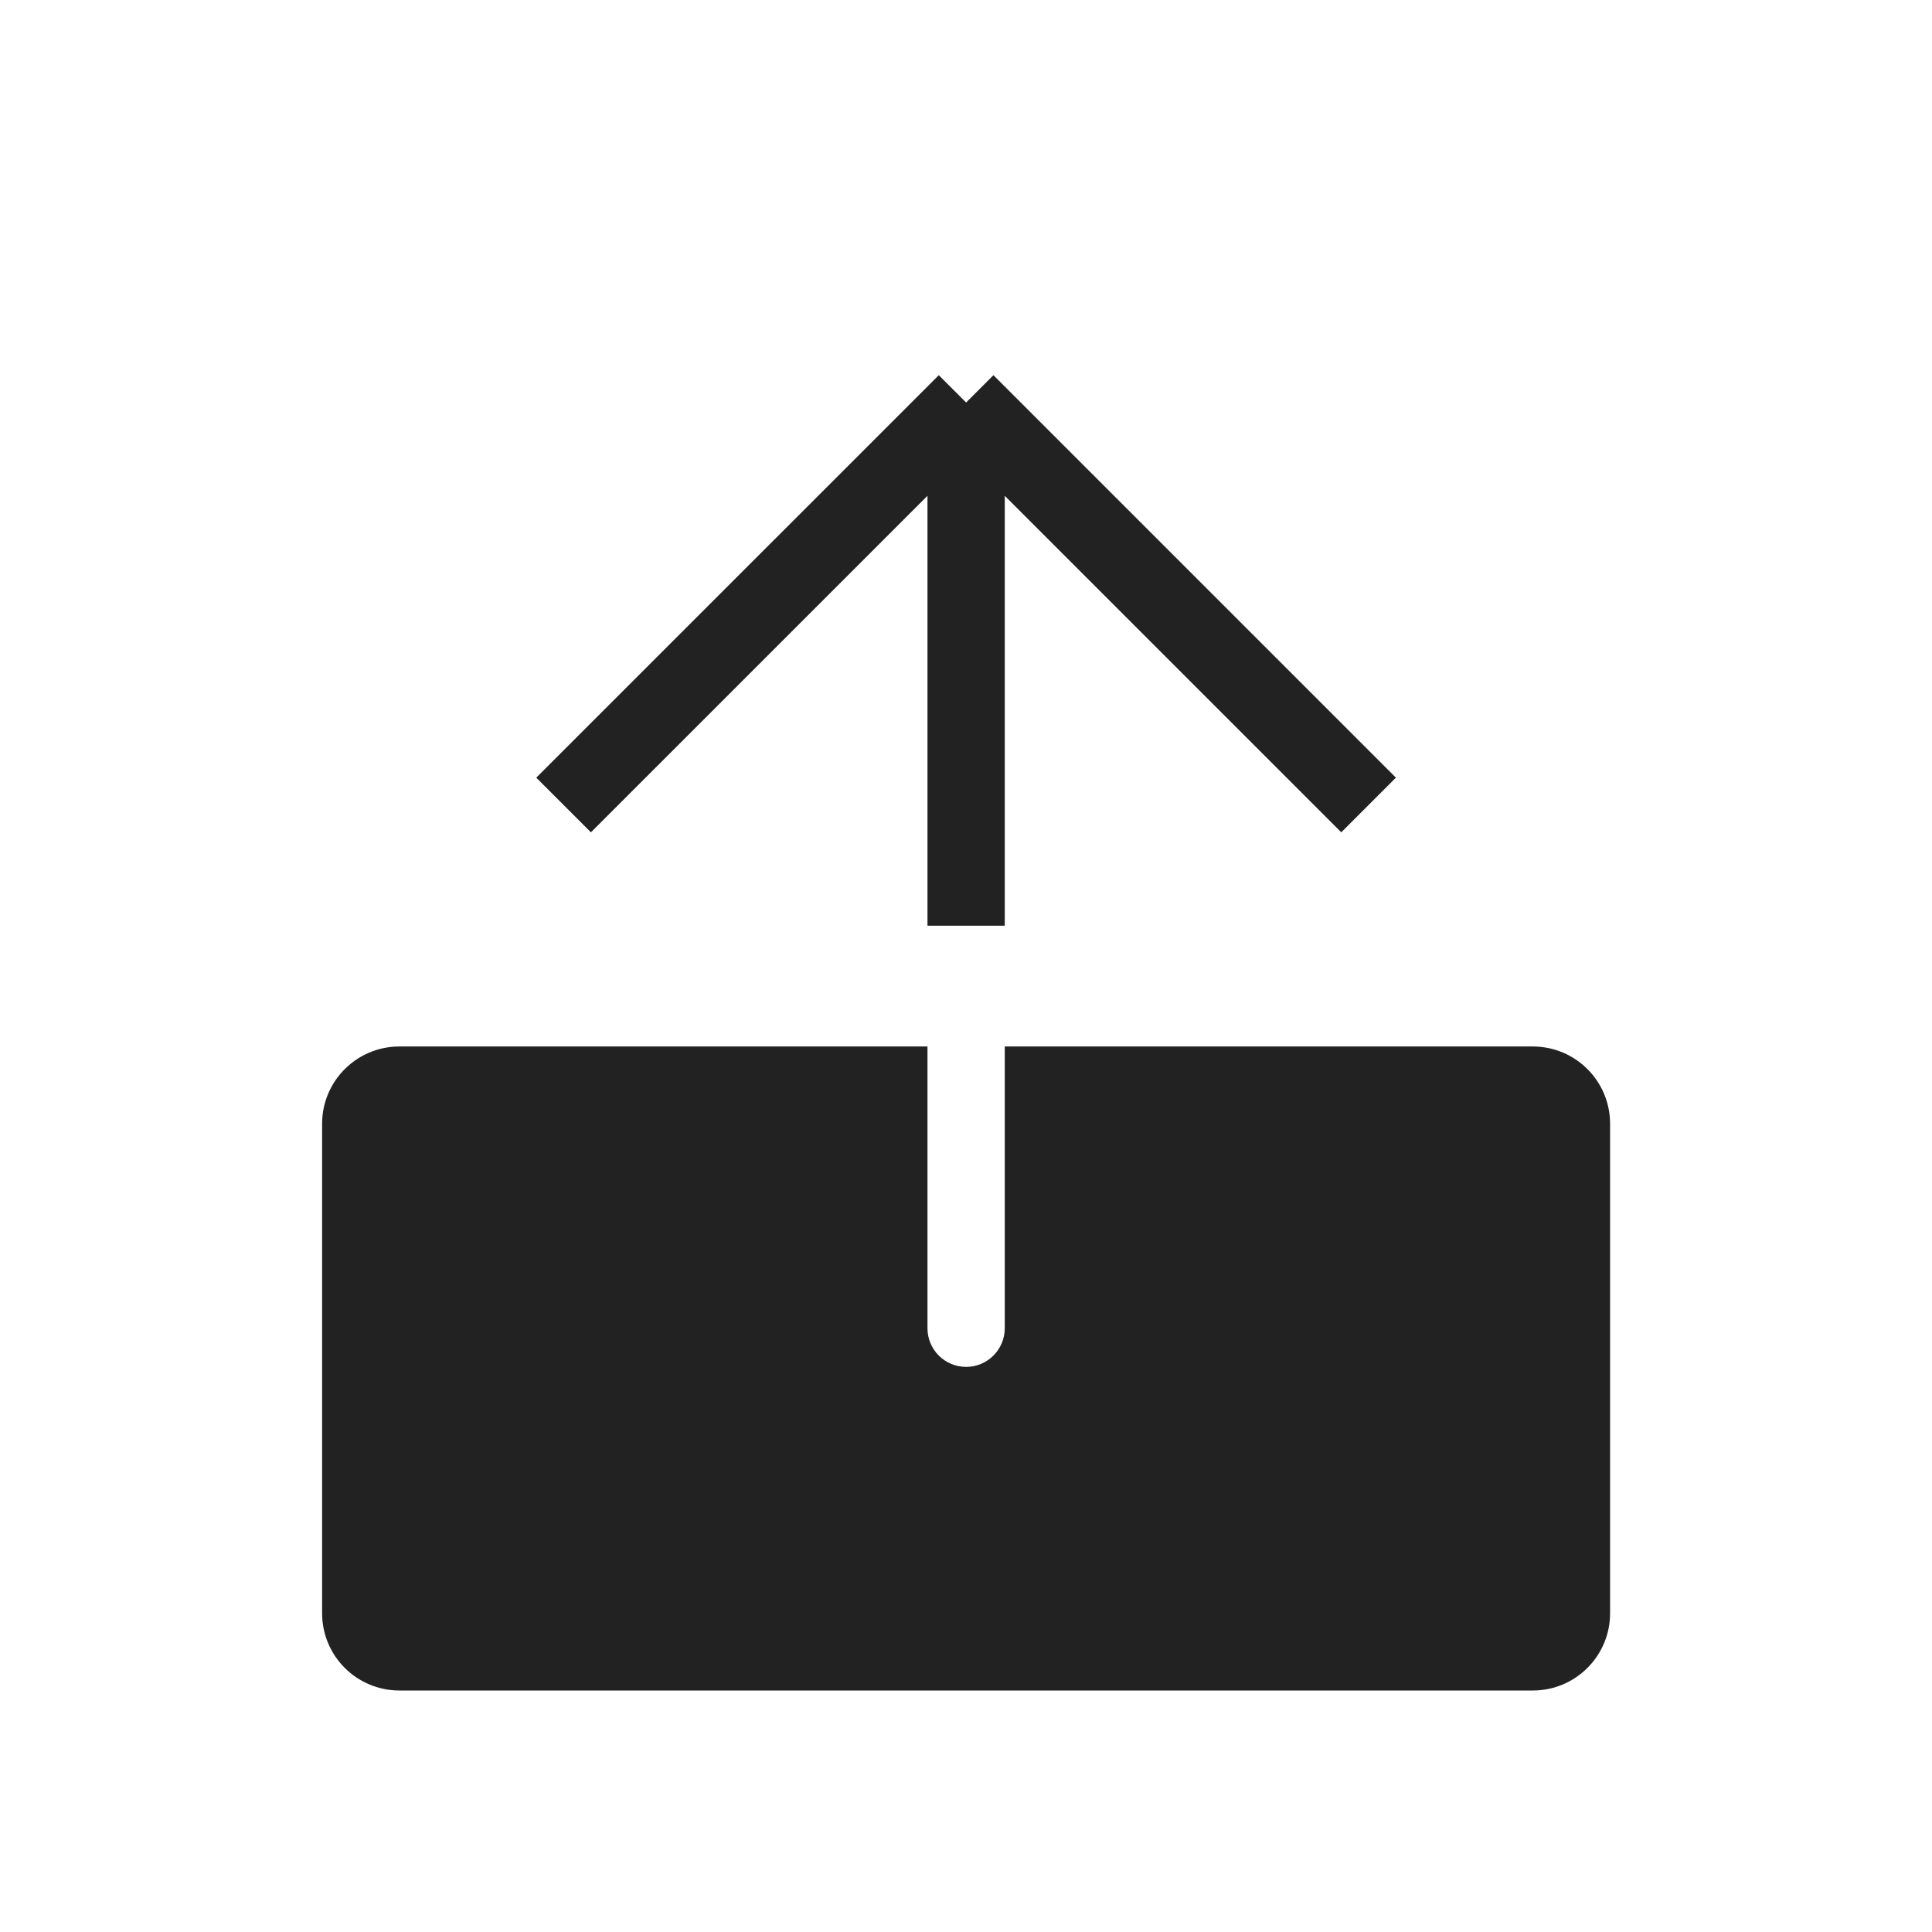
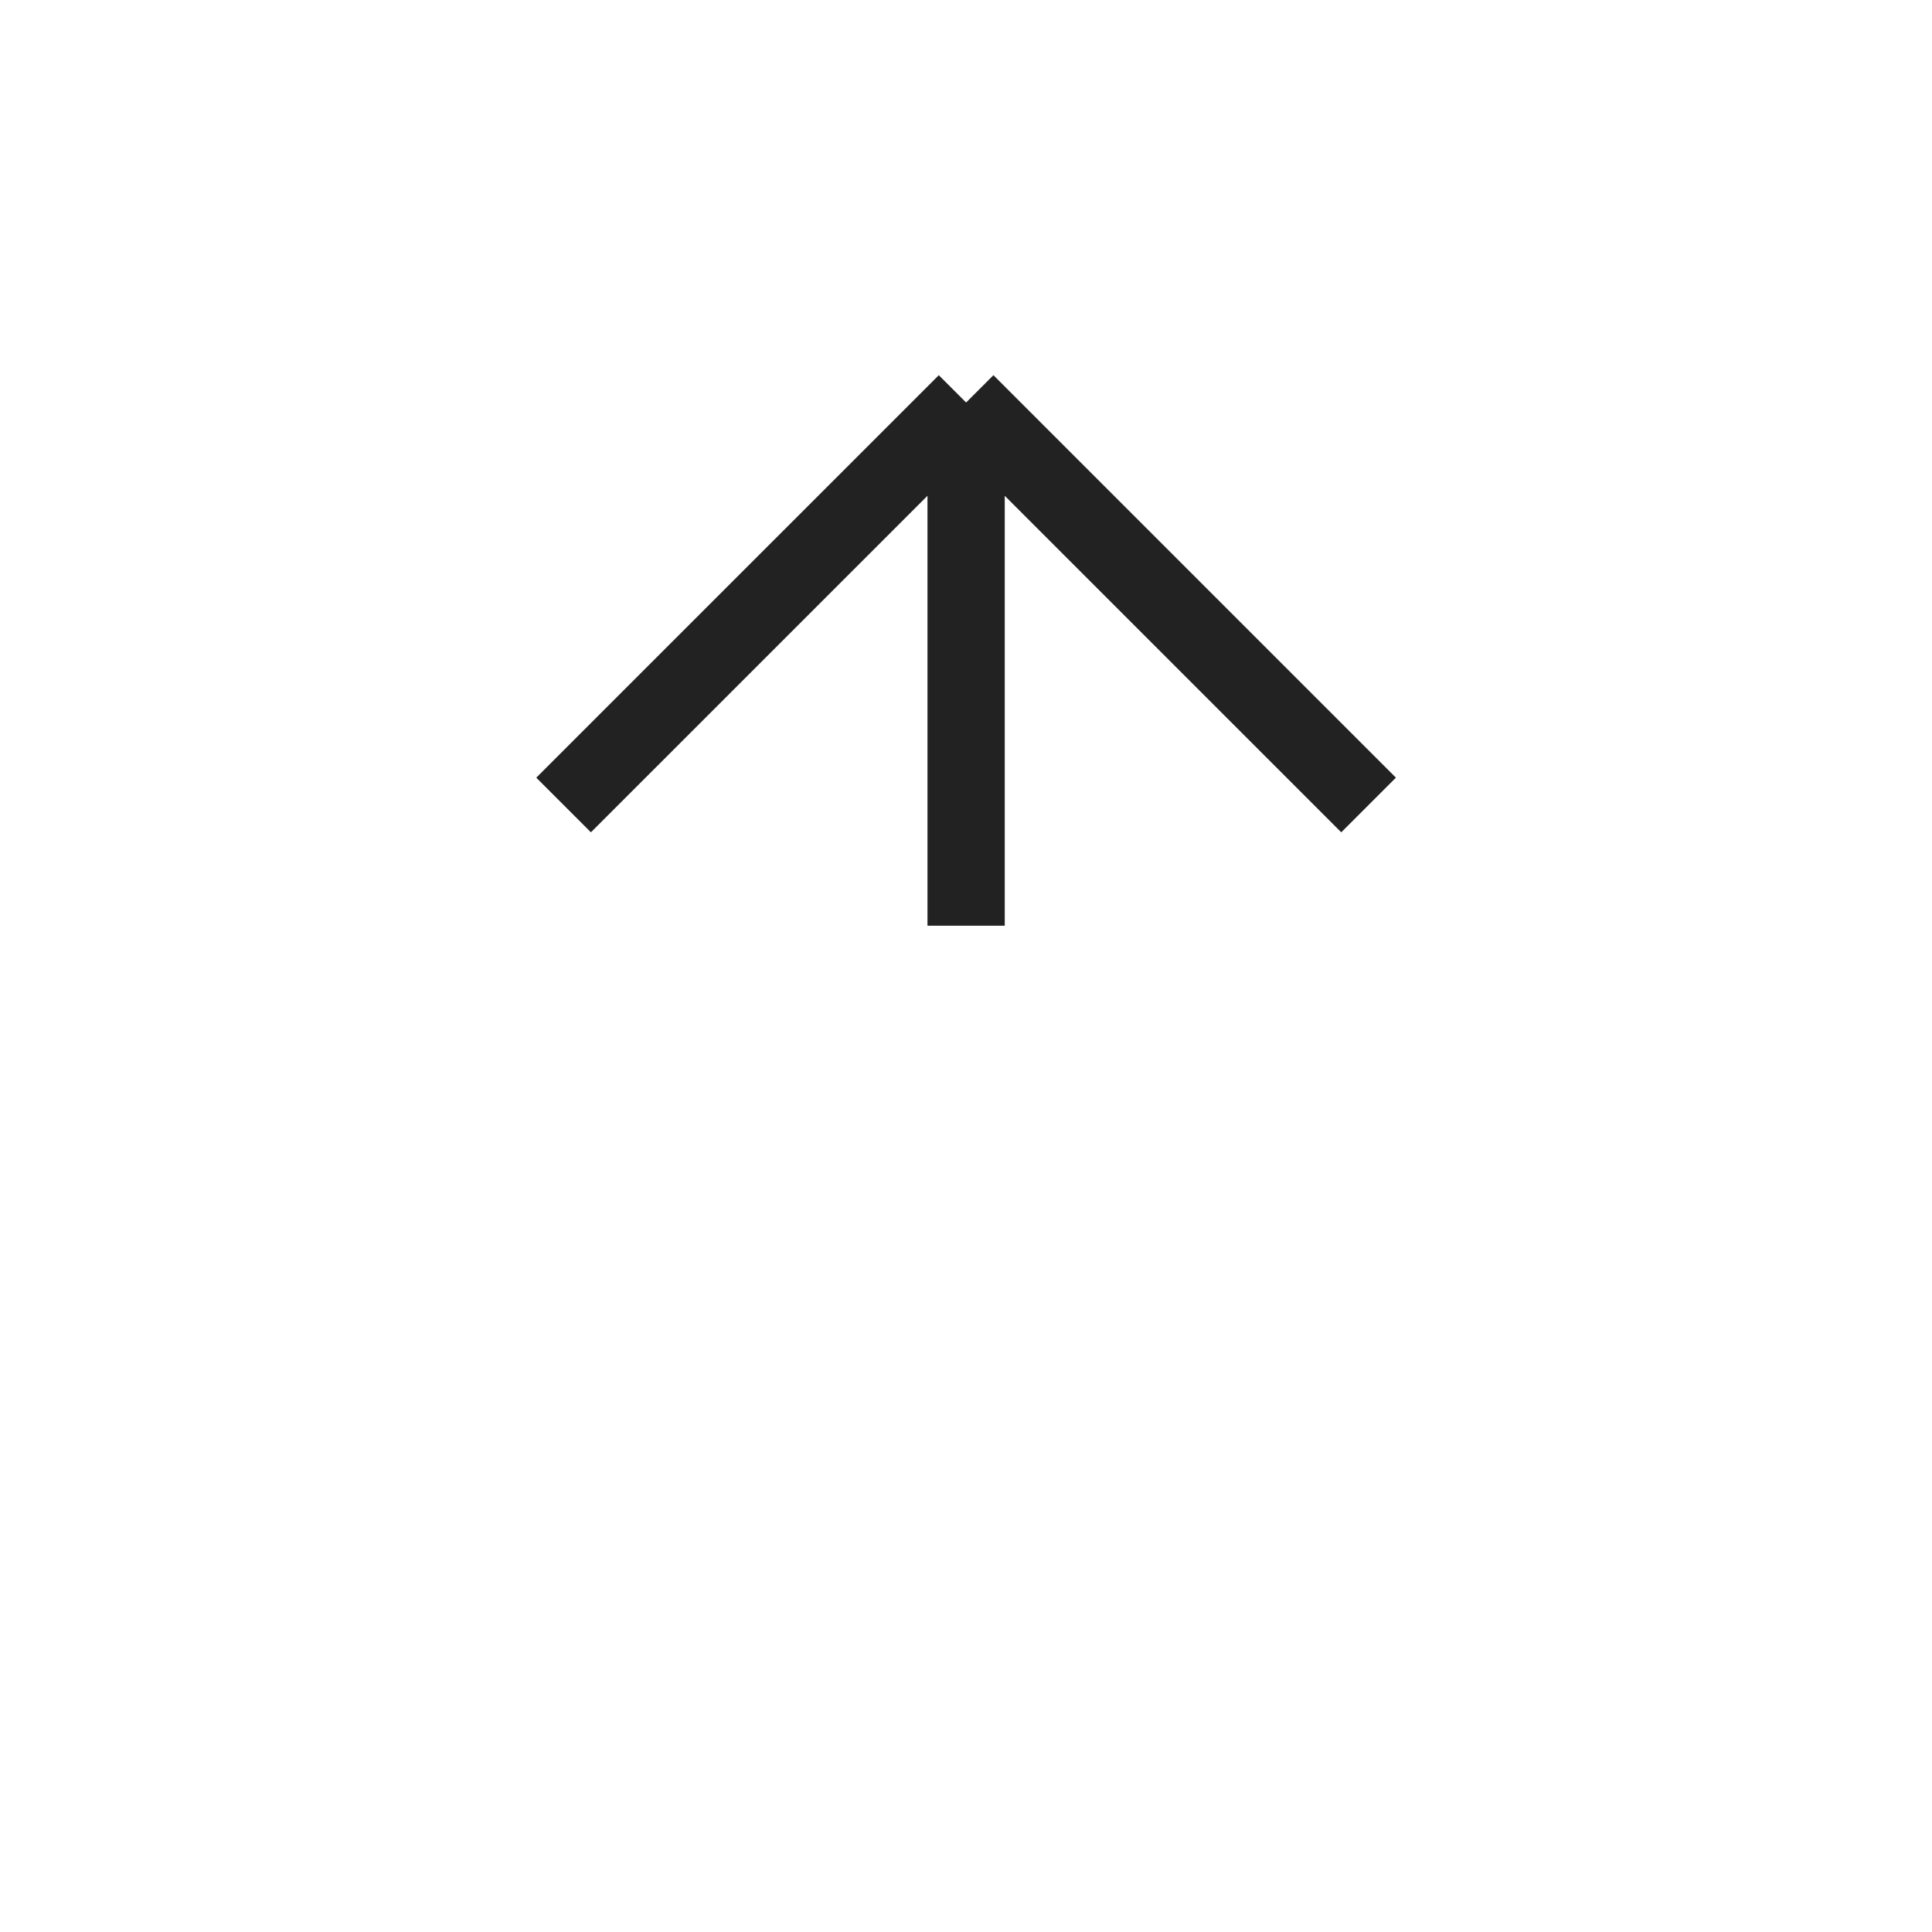
<svg xmlns="http://www.w3.org/2000/svg" width="50" height="50" viewBox="0 0 50 50" fill="none">
  <path d="M14.586 20.833L25.003 10.417M25.003 10.417L35.419 20.833M25.003 10.417L25.003 23.958" stroke="#222222" stroke-width="2" />
-   <path fill-rule="evenodd" clip-rule="evenodd" d="M24.003 27.083V34.375C24.003 34.927 24.45 35.375 25.003 35.375C25.555 35.375 26.003 34.927 26.003 34.375V27.083H39.669C40.774 27.083 41.669 27.979 41.669 29.083V41.75C41.669 42.855 40.774 43.75 39.669 43.75H10.336C9.231 43.75 8.336 42.855 8.336 41.75V29.083C8.336 27.979 9.231 27.083 10.336 27.083H24.003Z" fill="#222222" />
+   <path fill-rule="evenodd" clip-rule="evenodd" d="M24.003 27.083V34.375C24.003 34.927 24.45 35.375 25.003 35.375C25.555 35.375 26.003 34.927 26.003 34.375V27.083H39.669C40.774 27.083 41.669 27.979 41.669 29.083V41.75C41.669 42.855 40.774 43.75 39.669 43.75H10.336C9.231 43.75 8.336 42.855 8.336 41.75V29.083C8.336 27.979 9.231 27.083 10.336 27.083H24.003Z" />
</svg>
